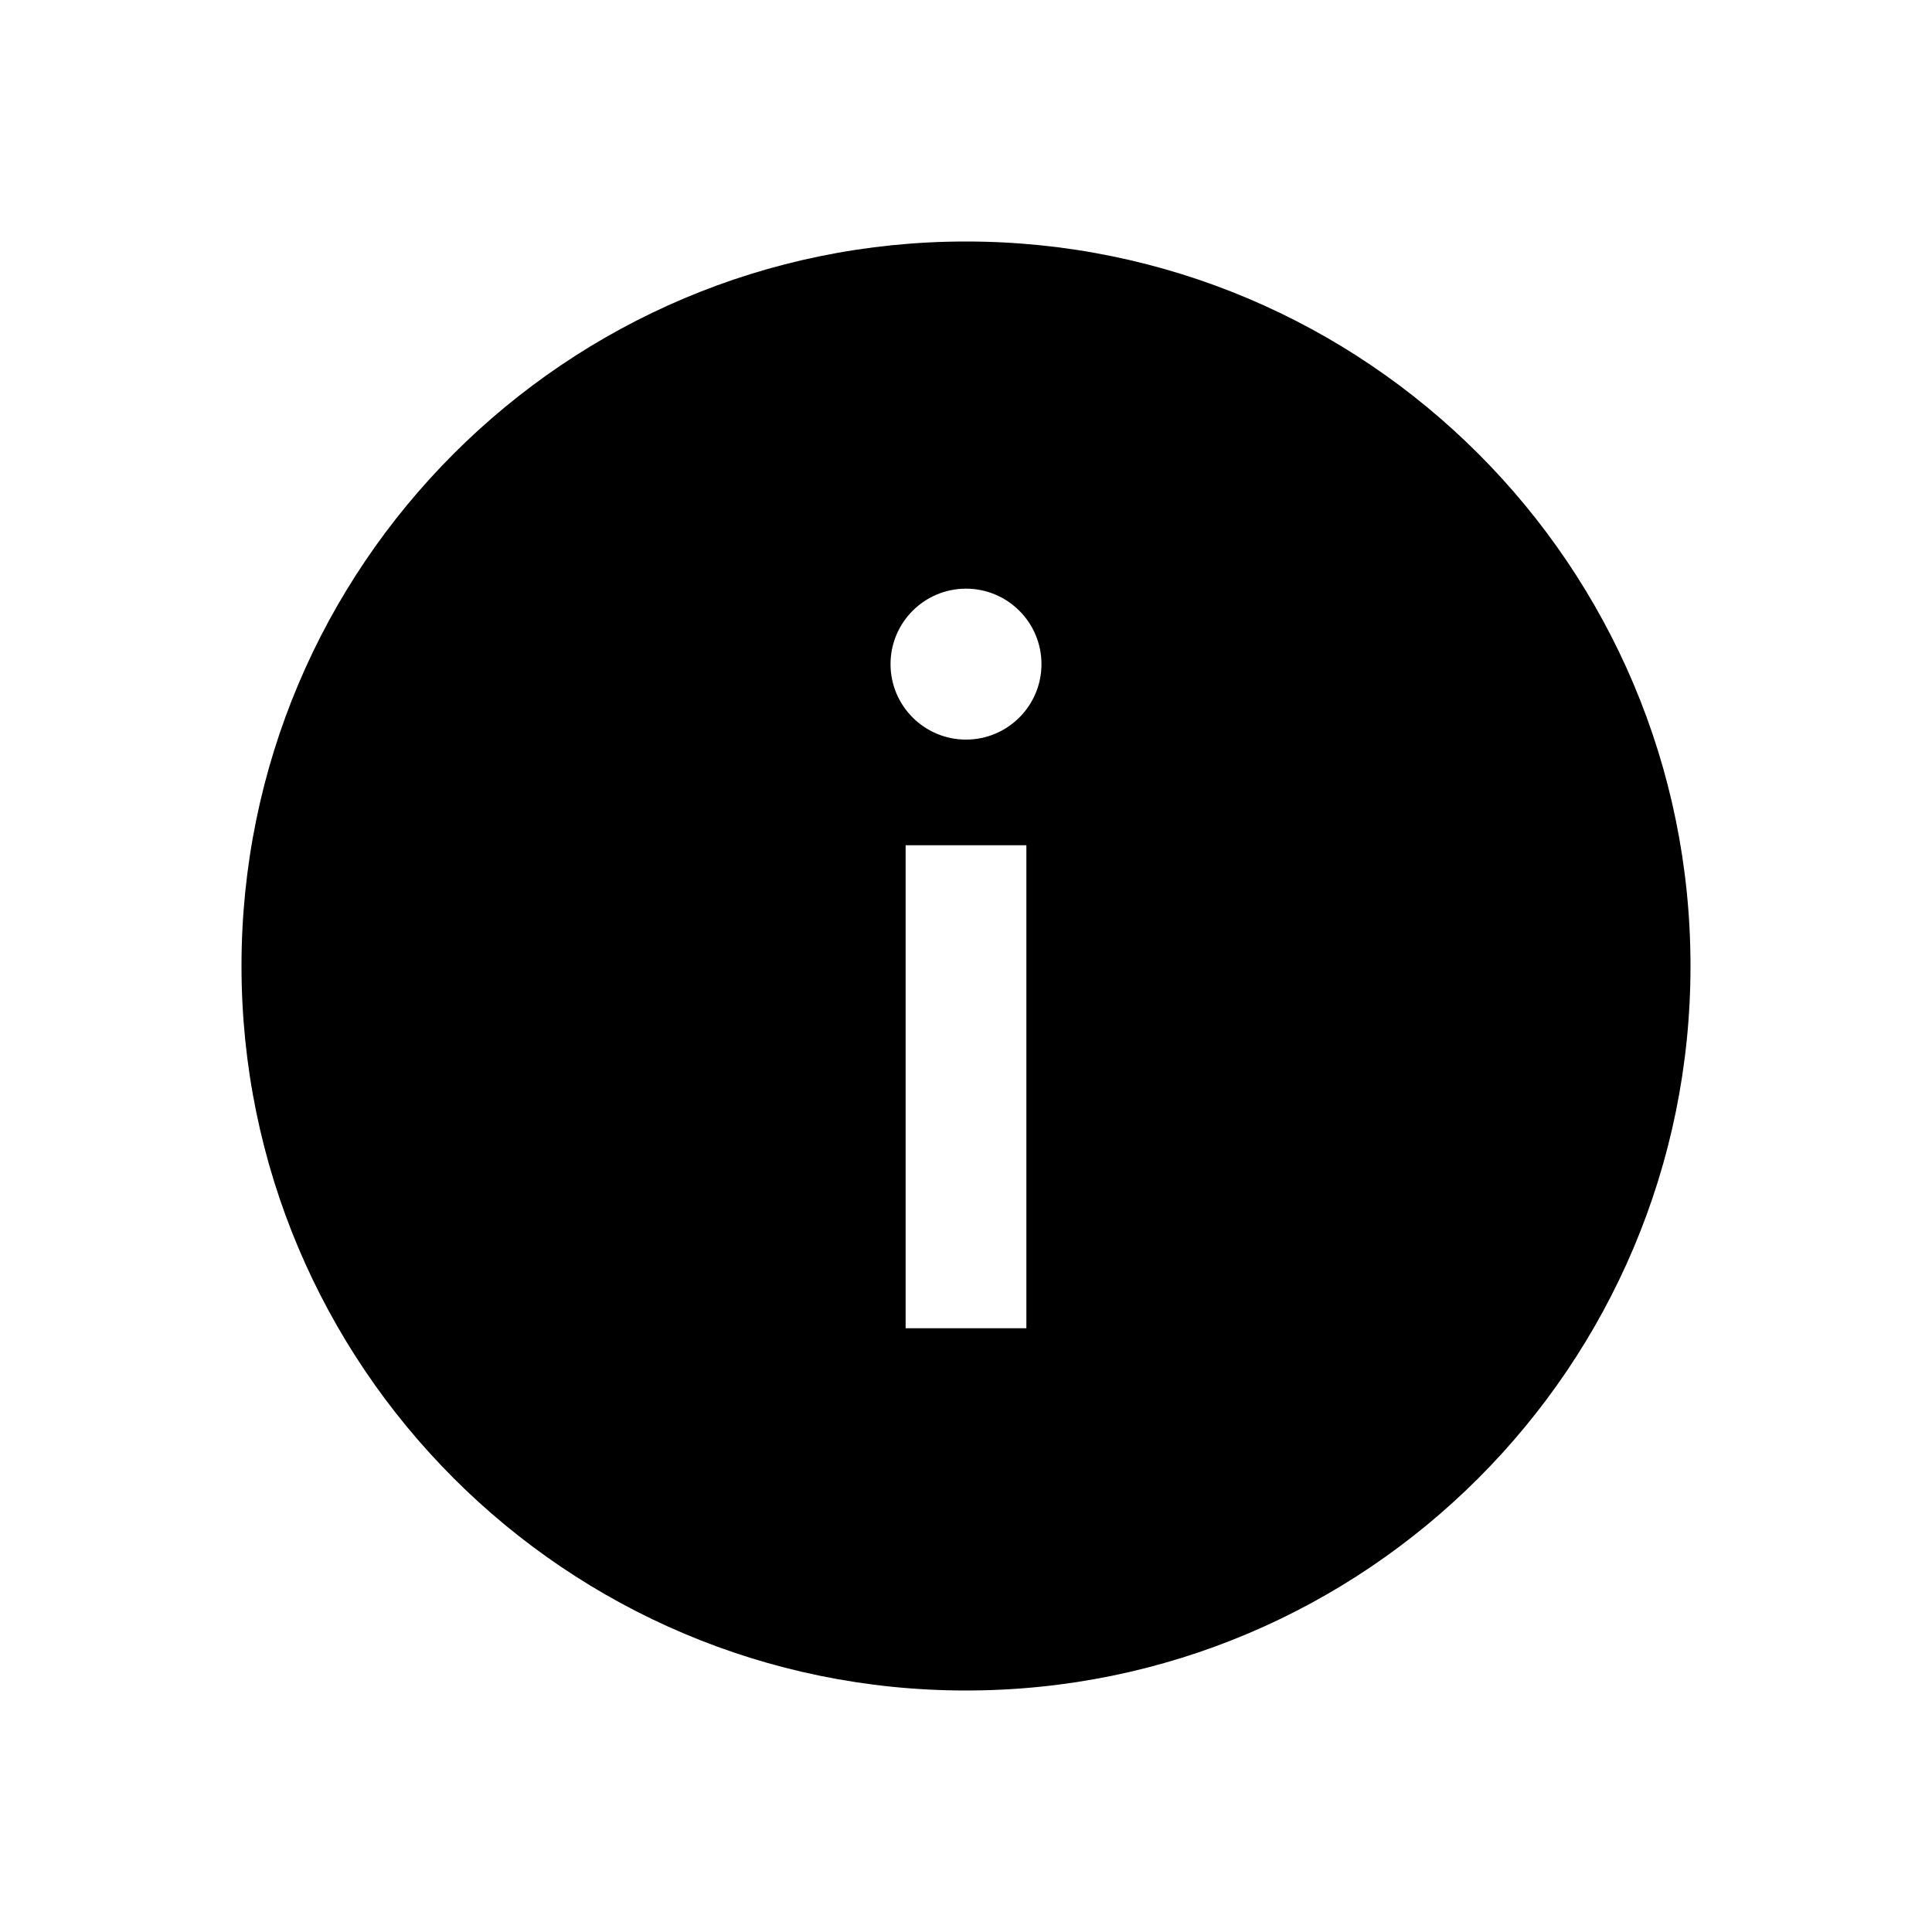
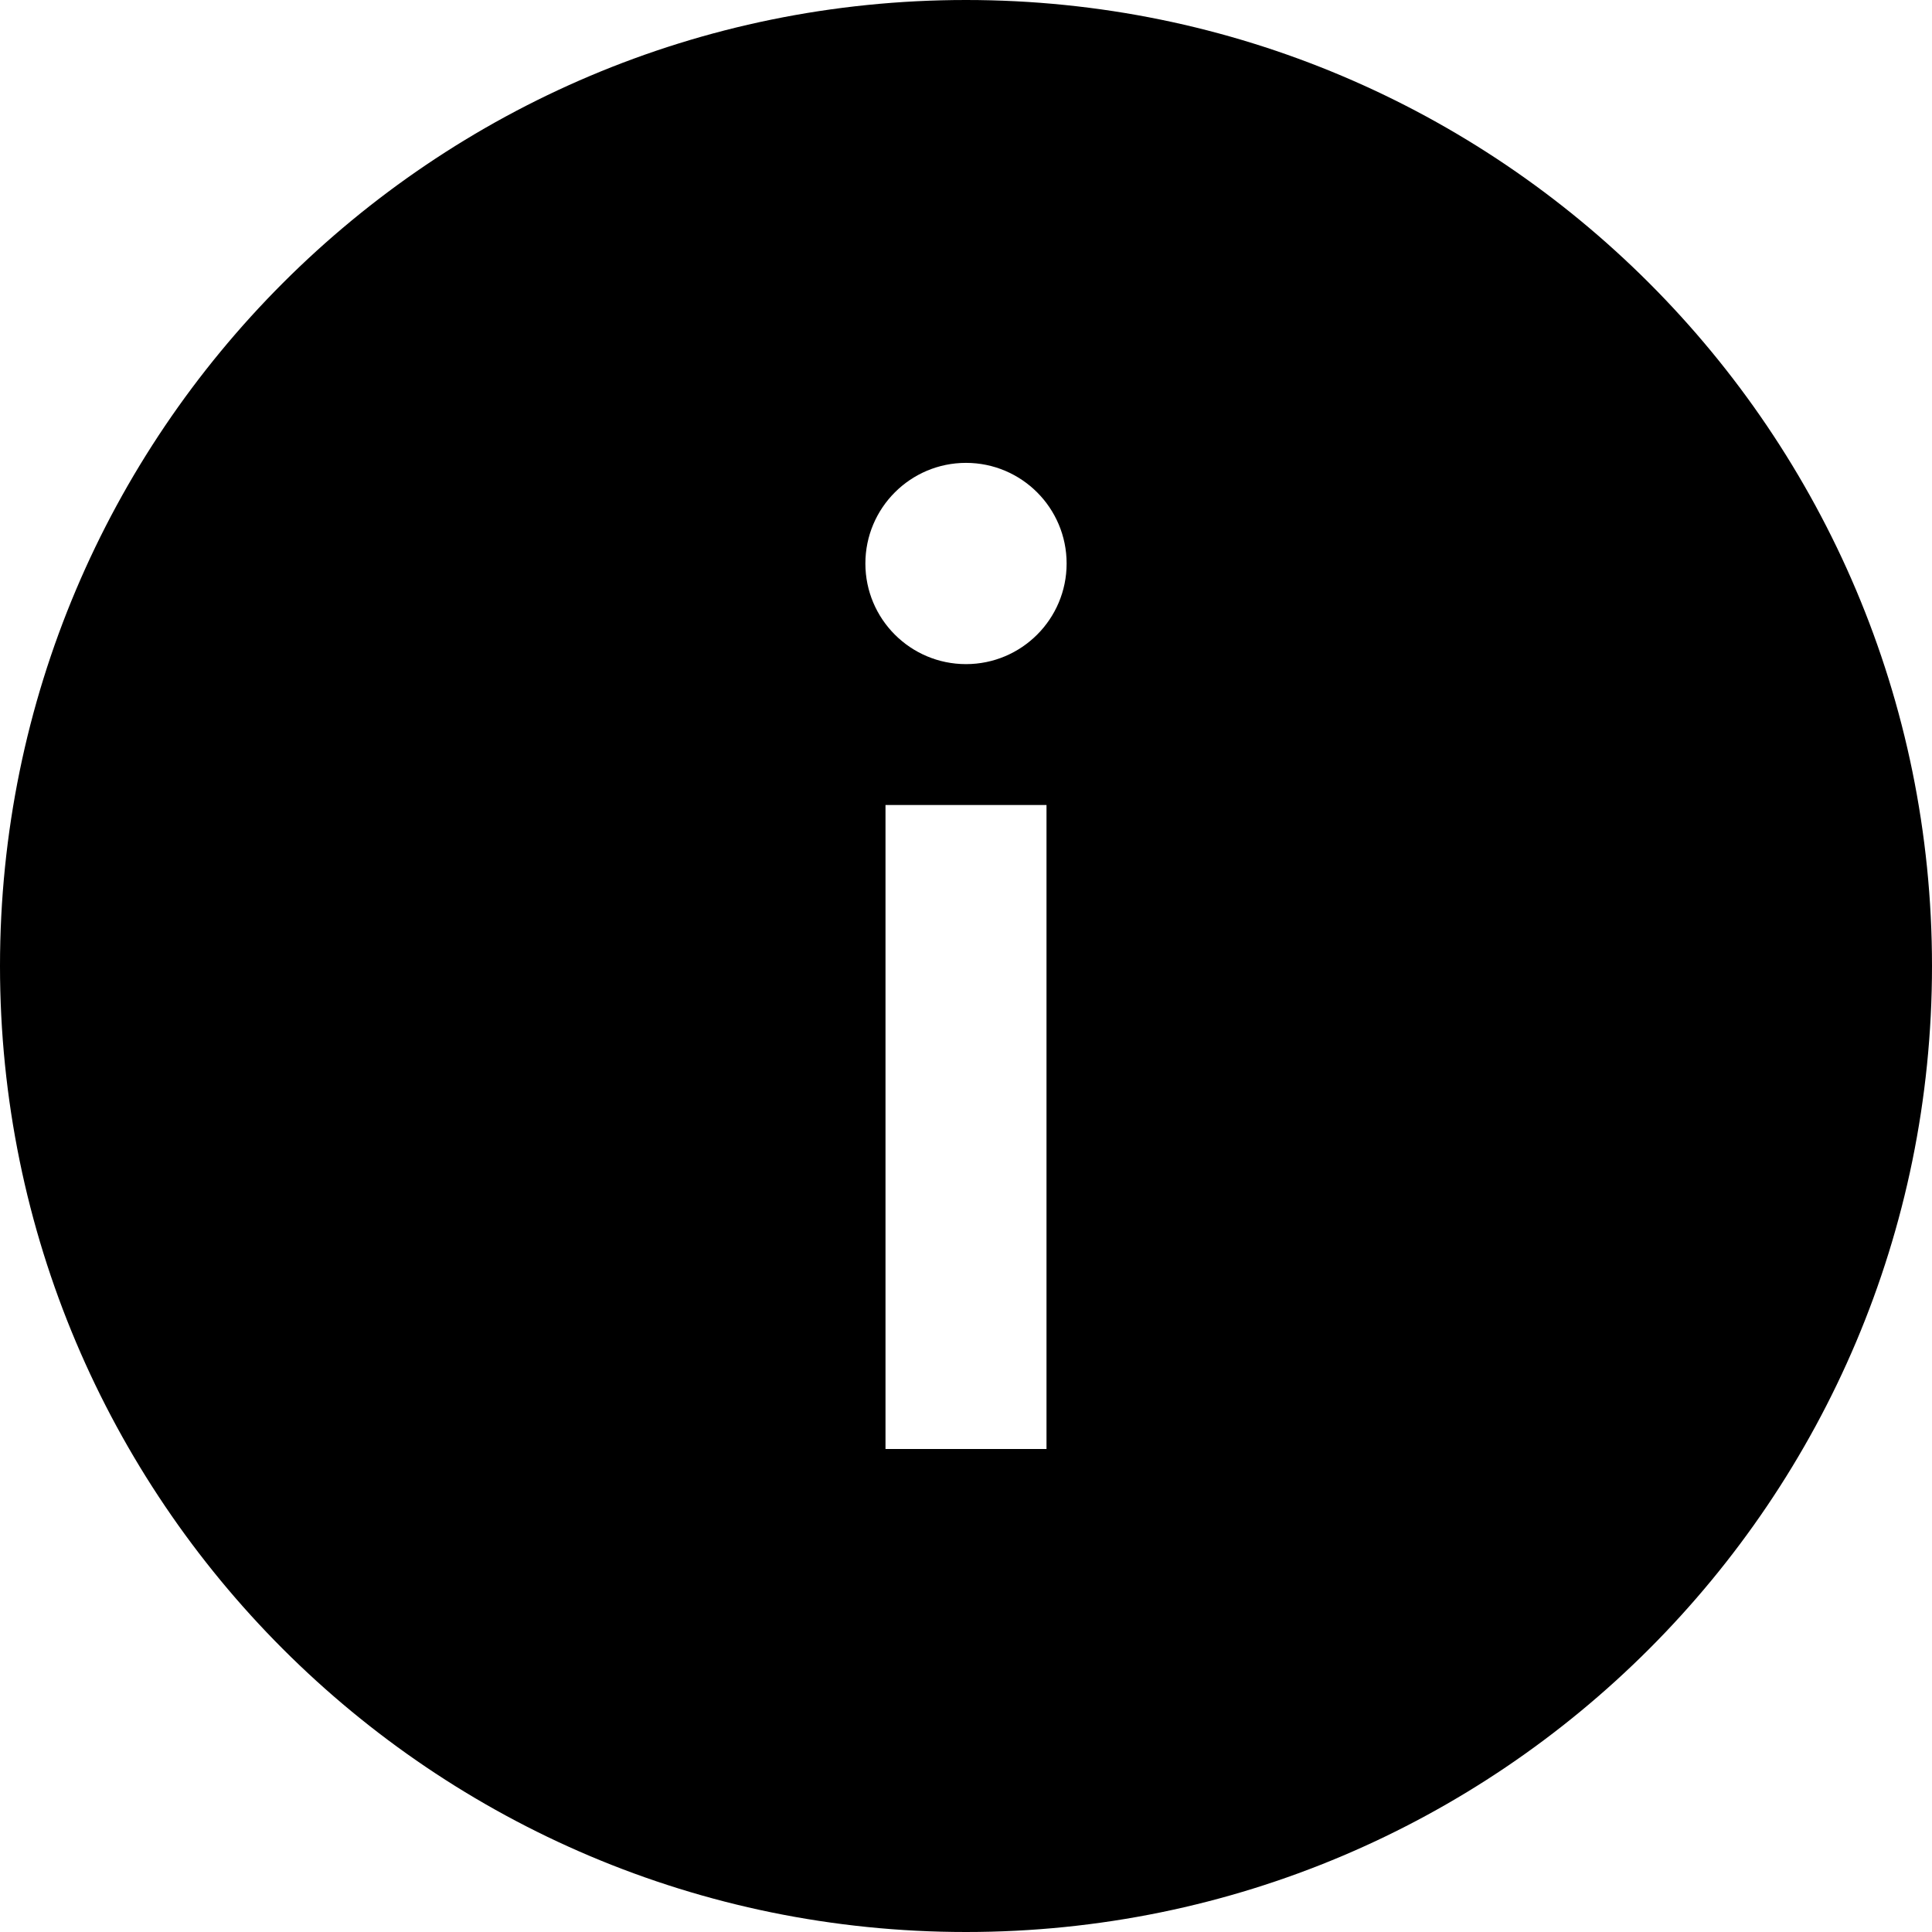
<svg xmlns="http://www.w3.org/2000/svg" width="256px" height="256px" viewBox="0 0 256 256" version="1.1">
  <defs />
  <g id="Page-1" stroke="none" stroke-width="1" fill="none" fill-rule="evenodd">
    <g id="info" fill="#000000">
-       <path d="M128,224 C181.016,224 224,181.016 224,128 C224,74.984 181.016,32 128,32 C74.984,32 32,74.984 32,128 C32,181.016 74.984,224 128,224 Z M136,176 L120,176 L120,112 L136,112 L136,176 Z M128,78 C133.52,78 138,82.48 138,88 C138,93.52 133.52,98 128,98 C122.48,98 118,93.52 118,88 C118,82.48 122.48,78 128,78 Z" />
+       <path d="M128,256 C198.688,256 256,198.688 256,128 C256,57.312 198.688,0 128,0 C57.312,0 0,57.312 0,128 C0,198.688 57.312,256 128,256 Z M138.667,192 L117.333,192 L117.333,106.667 L138.667,106.667 L138.667,192 Z M128,61.333 C135.36,61.333 141.333,67.307 141.333,74.667 C141.333,82.027 135.36,88 128,88 C120.64,88 114.667,82.027 114.667,74.667 C114.667,67.307 120.64,61.333 128,61.333 Z" />
    </g>
  </g>
</svg>
